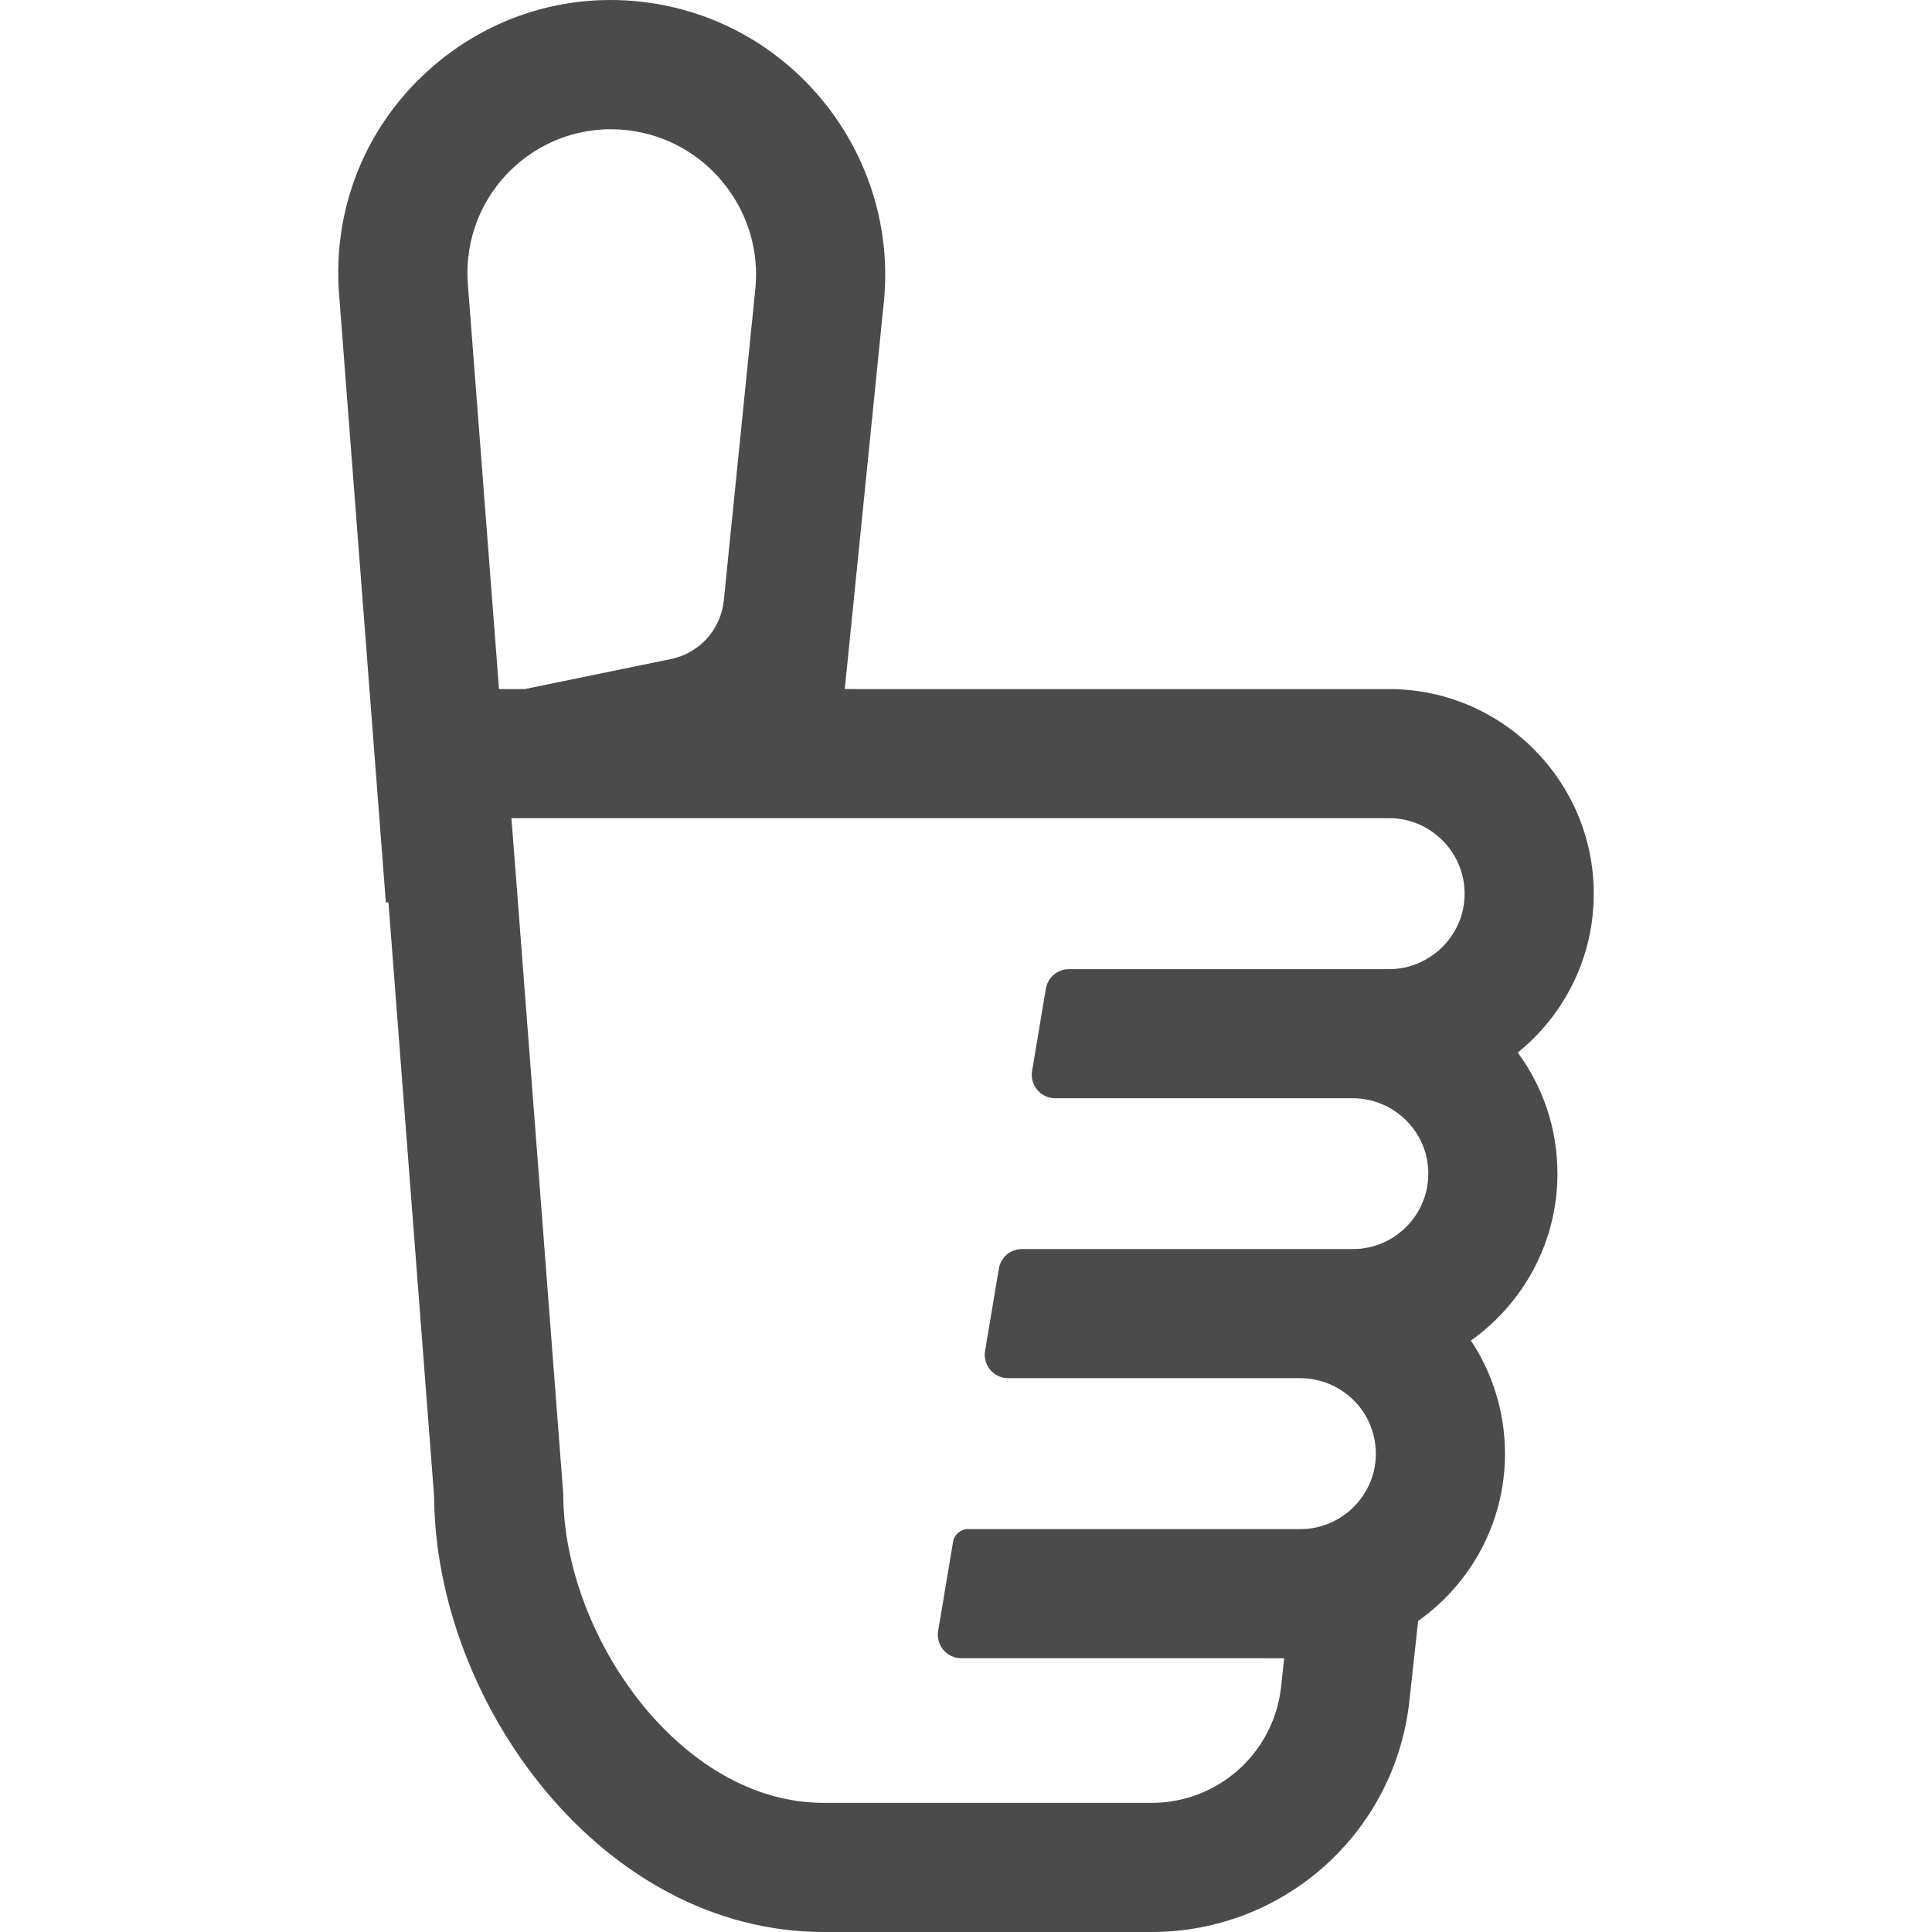
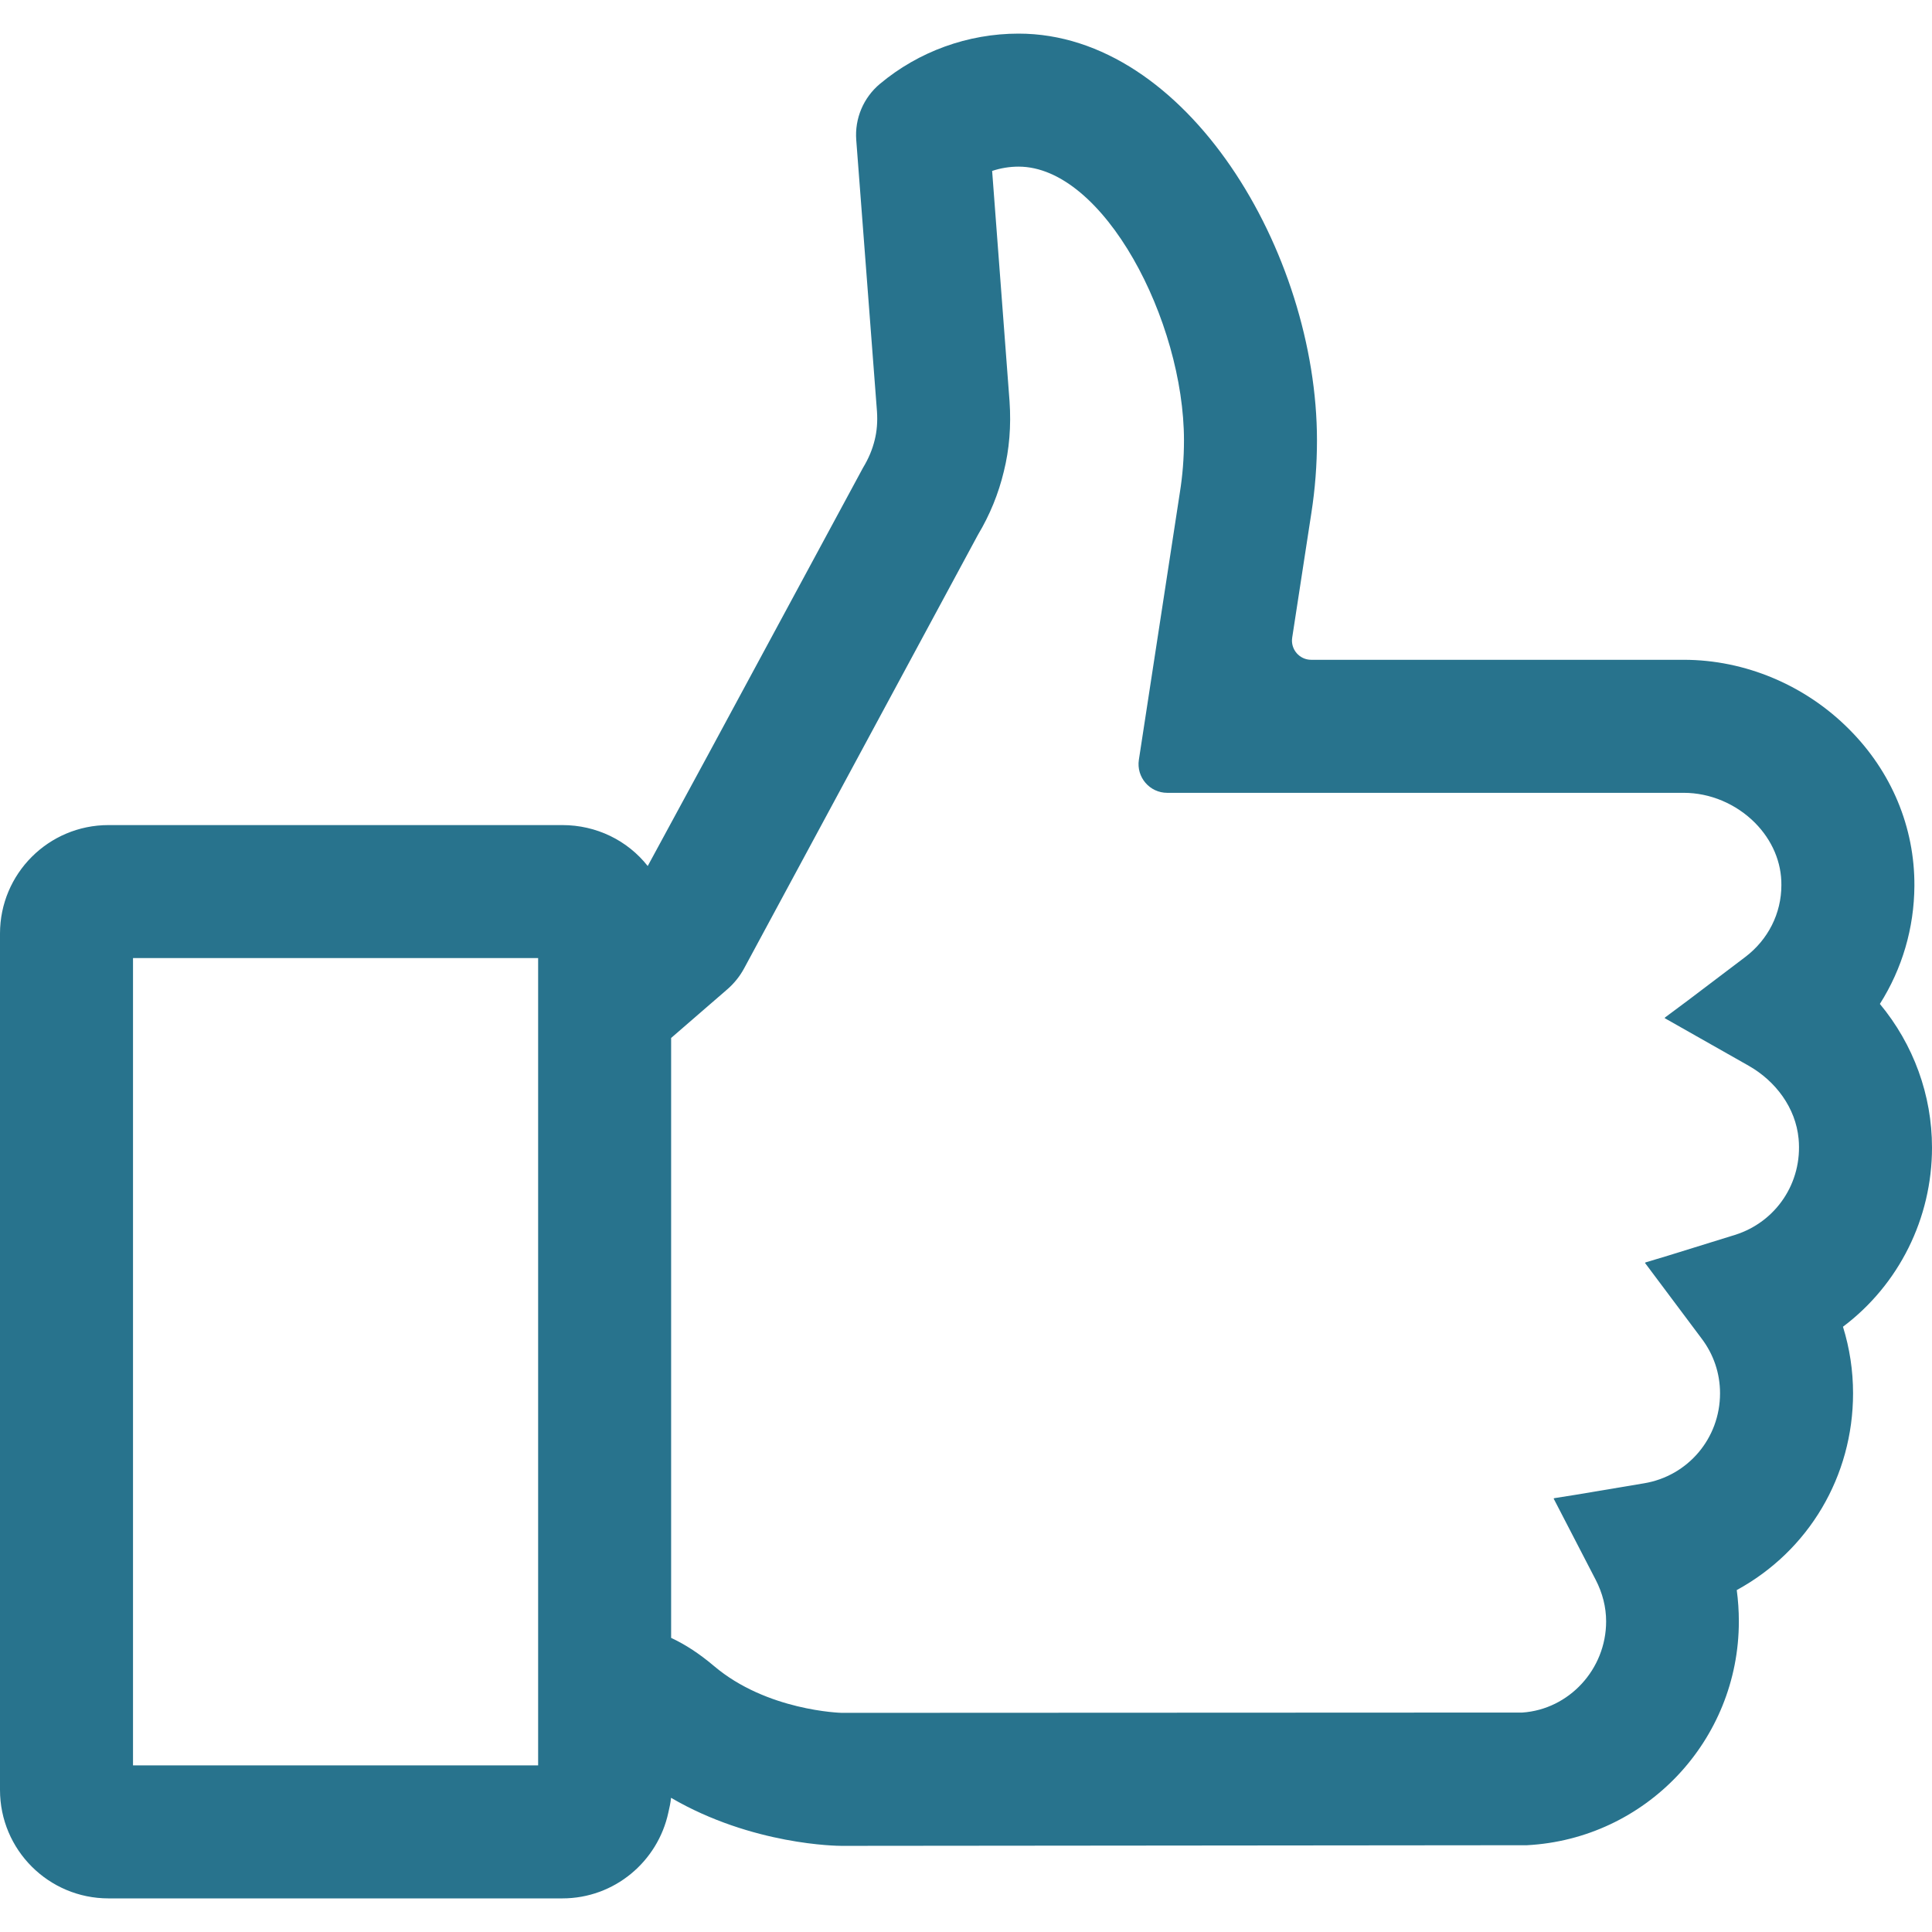
<svg xmlns="http://www.w3.org/2000/svg" version="1.1" id="_x31_0" x="0px" y="0px" viewBox="0 0 512 512" style="width: 256px; height: 256px; opacity: 1;" xml:space="preserve">
  <style type="text/css">
	.st0{fill:#374149;}
</style>
  <g>
-     <path class="st0" d="M412.739,311.031c0-12.023-3.894-23.102-10.523-32.086c12.277-9.922,20.148-25.109,20.148-42.094   c0-29.898-24.344-54.242-54.242-54.242h-31.274h-68.656h-40.523l-3.794-0.015l10.352-102.566   c3.805-37.856-22.59-72.551-60.062-78.965C152.008-2.747,129.848,3.8,113.25,18.901C96.653,33.999,88.141,55.519,89.852,77.89   l12.402,161.274l0.687-0.043l12.106,157.508C115.387,451.214,159.45,512,218.27,512h86.926c35.118,0,64.508-26.351,68.313-61.258   l2.312-21.176c13.902-9.836,23.016-26.008,23.016-44.317c0-11.082-3.34-21.39-9.027-29.988   C403.669,345.421,412.739,329.253,412.739,311.031z M151.372,35.73c5.434-1.566,11.226-1.914,17.019-0.918   c19.848,3.379,33.793,21.73,31.782,41.754l-8.36,82.578c-0.781,7.684-6.457,13.965-14.019,15.516l-38.738,7.949h-6.813   l-8.258-107.328c-0.894-11.809,3.594-23.102,12.321-31.098c4.335-3.953,9.402-6.782,14.832-8.386   C151.215,35.773,151.294,35.753,151.372,35.73z M368.122,256.832h-7.785h-1.84H283.29c-3.035,0-5.625,2.191-6.129,5.187   l-1.996,11.922l-1.653,9.871c-0.636,3.79,2.286,7.238,6.13,7.238h76.93h1.926c5.73,0,10.95,2.442,14.586,6.332   c3.379,3.551,5.434,8.344,5.434,13.649c0,6.844-3.465,12.918-8.726,16.469v0.043c-2.695,1.835-5.863,3.034-9.242,3.378   c-0.683,0.043-1.366,0.086-2.05,0.086h-6.289h-7.574h-73.797c-3.035,0-5.626,2.187-6.129,5.179l-0.794,4.699l-1.199,7.23   L261.047,358c-0.629,3.785,2.294,7.23,6.13,7.23h77.457c1.285,0,2.57,0.129,3.766,0.382c7.656,1.454,13.774,7.274,15.614,14.801   c0.386,1.543,0.602,3.168,0.602,4.836c0,3.164-0.731,6.203-2.098,8.856c-2.781,5.644-8.214,9.797-14.671,10.863   c-1.028,0.172-2.098,0.258-3.211,0.258h-0.554h-87.536c-1.968,0-3.648,1.422-3.972,3.363l-2.305,13.75l-0.129,0.812l-1.52,9.055   c-0.637,3.789,2.286,7.242,6.129,7.242h77.246l8.321,0.016l-0.813,7.554c-1.922,17.539-16.684,30.758-34.305,30.758H218.27   c-38.246,0-69-44.79-69-81.832l-12.106-158.067l-1.629-21.046h50.48h17.195h17.196h47.785h99.93c0.942,0,1.84,0.042,2.738,0.172   c9.75,1.367,17.282,9.754,17.282,19.847c0,7.489-4.195,14.074-10.352,17.454C374.922,255.933,371.63,256.832,368.122,256.832z" style="fill: rgb(75, 75, 75);" />
+     <path class="st0" d="M512,304.12c0-13.891-4.886-27.321-13.813-38.07c5.922-9.352,9.082-20.11,9.149-31.282   c0.086-15.519-6.054-30.258-17.289-41.496c-11.618-11.703-27.594-18.418-43.825-18.418h-98.742c-3.122,0-5.508-2.782-5.035-5.867   l5.086-33.07c0.985-6.317,1.481-12.786,1.481-19.215c0-49.847-34.547-107.793-79.086-107.793c-13.414,0-26.457,4.722-36.718,13.301   l0,0c-4.387,3.656-6.73,9.211-6.293,14.902l5.492,71.91c0.183,2.695-0.016,5.23-0.598,7.562c-0.622,2.542-1.606,4.906-3.09,7.355   l-41.023,75.985l-16.043,29.582c-5.37-6.801-13.617-10.851-22.625-10.851H28.75c-15.879,0-28.75,12.87-28.75,28.75v226.942   c0,15.875,12.871,28.746,28.75,28.746h120.277c13.821,0,25.297-9.777,28.09-22.738c0.298-1.286,0.59-2.57,0.715-3.918   c21.551,12.57,44.16,12.734,45.187,12.734l181.641-0.168c31.489-1.672,56.153-27.726,56.153-59.316   c0-2.801-0.188-5.574-0.555-8.301c19.07-10.402,30.821-30.172,30.821-52.145c0-6.012-0.898-11.934-2.672-17.641   C503.226,340.456,512,322.889,512,304.12z M459.778,327.264l-17.836,5.528l-5.894,1.769l0.035,0.043l-0.165,0.051l15.035,20.086   c3.188,4.211,4.875,9.226,4.875,14.5c0,11.898-8.484,21.934-20.183,23.859l-18.168,3.047l-5.618,0.89l0.024,0.047l-0.165,0.027   l11.13,21.5c1.855,3.582,2.793,7.309,2.793,11.074c0,12.706-9.848,23.32-22.211,24.16l-180.336,0.078   c-0.199,0-19.859-0.504-33.902-12.43c-3.851-3.242-7.441-5.609-11.336-7.441V275.072l14.91-12.914   c1.801-1.563,3.305-3.442,4.438-5.539l61.965-114.898c3.141-5.242,5.453-10.902,6.855-16.774   c1.458-5.821,1.965-12.066,1.516-18.582l-4.614-61.066c2.254-0.75,4.637-1.14,7-1.14c22.578,0,43.84,40.866,43.84,72.542   c0,4.684-0.367,9.309-1.086,13.793l-10.867,70.852c-0.707,4.61,2.855,8.762,7.515,8.762h136.894c6.95,0,13.832,2.894,18.871,7.946   c4.57,4.621,7.055,10.476,6.992,16.511c0,7.485-3.492,14.434-9.578,19.055l-15.141,11.465l-6.156,4.582l0.062,0.035l-0.137,0.106   l22.254,12.61c7.172,4.062,12.496,11.168,13.258,19.375C477.726,313.404,470.66,323.854,459.778,327.264z M142.61,466.701v1.145   H35.25V253.904H142.61V466.701z" style="fill: rgb(40, 115, 141);" />
  </g>
</svg>
